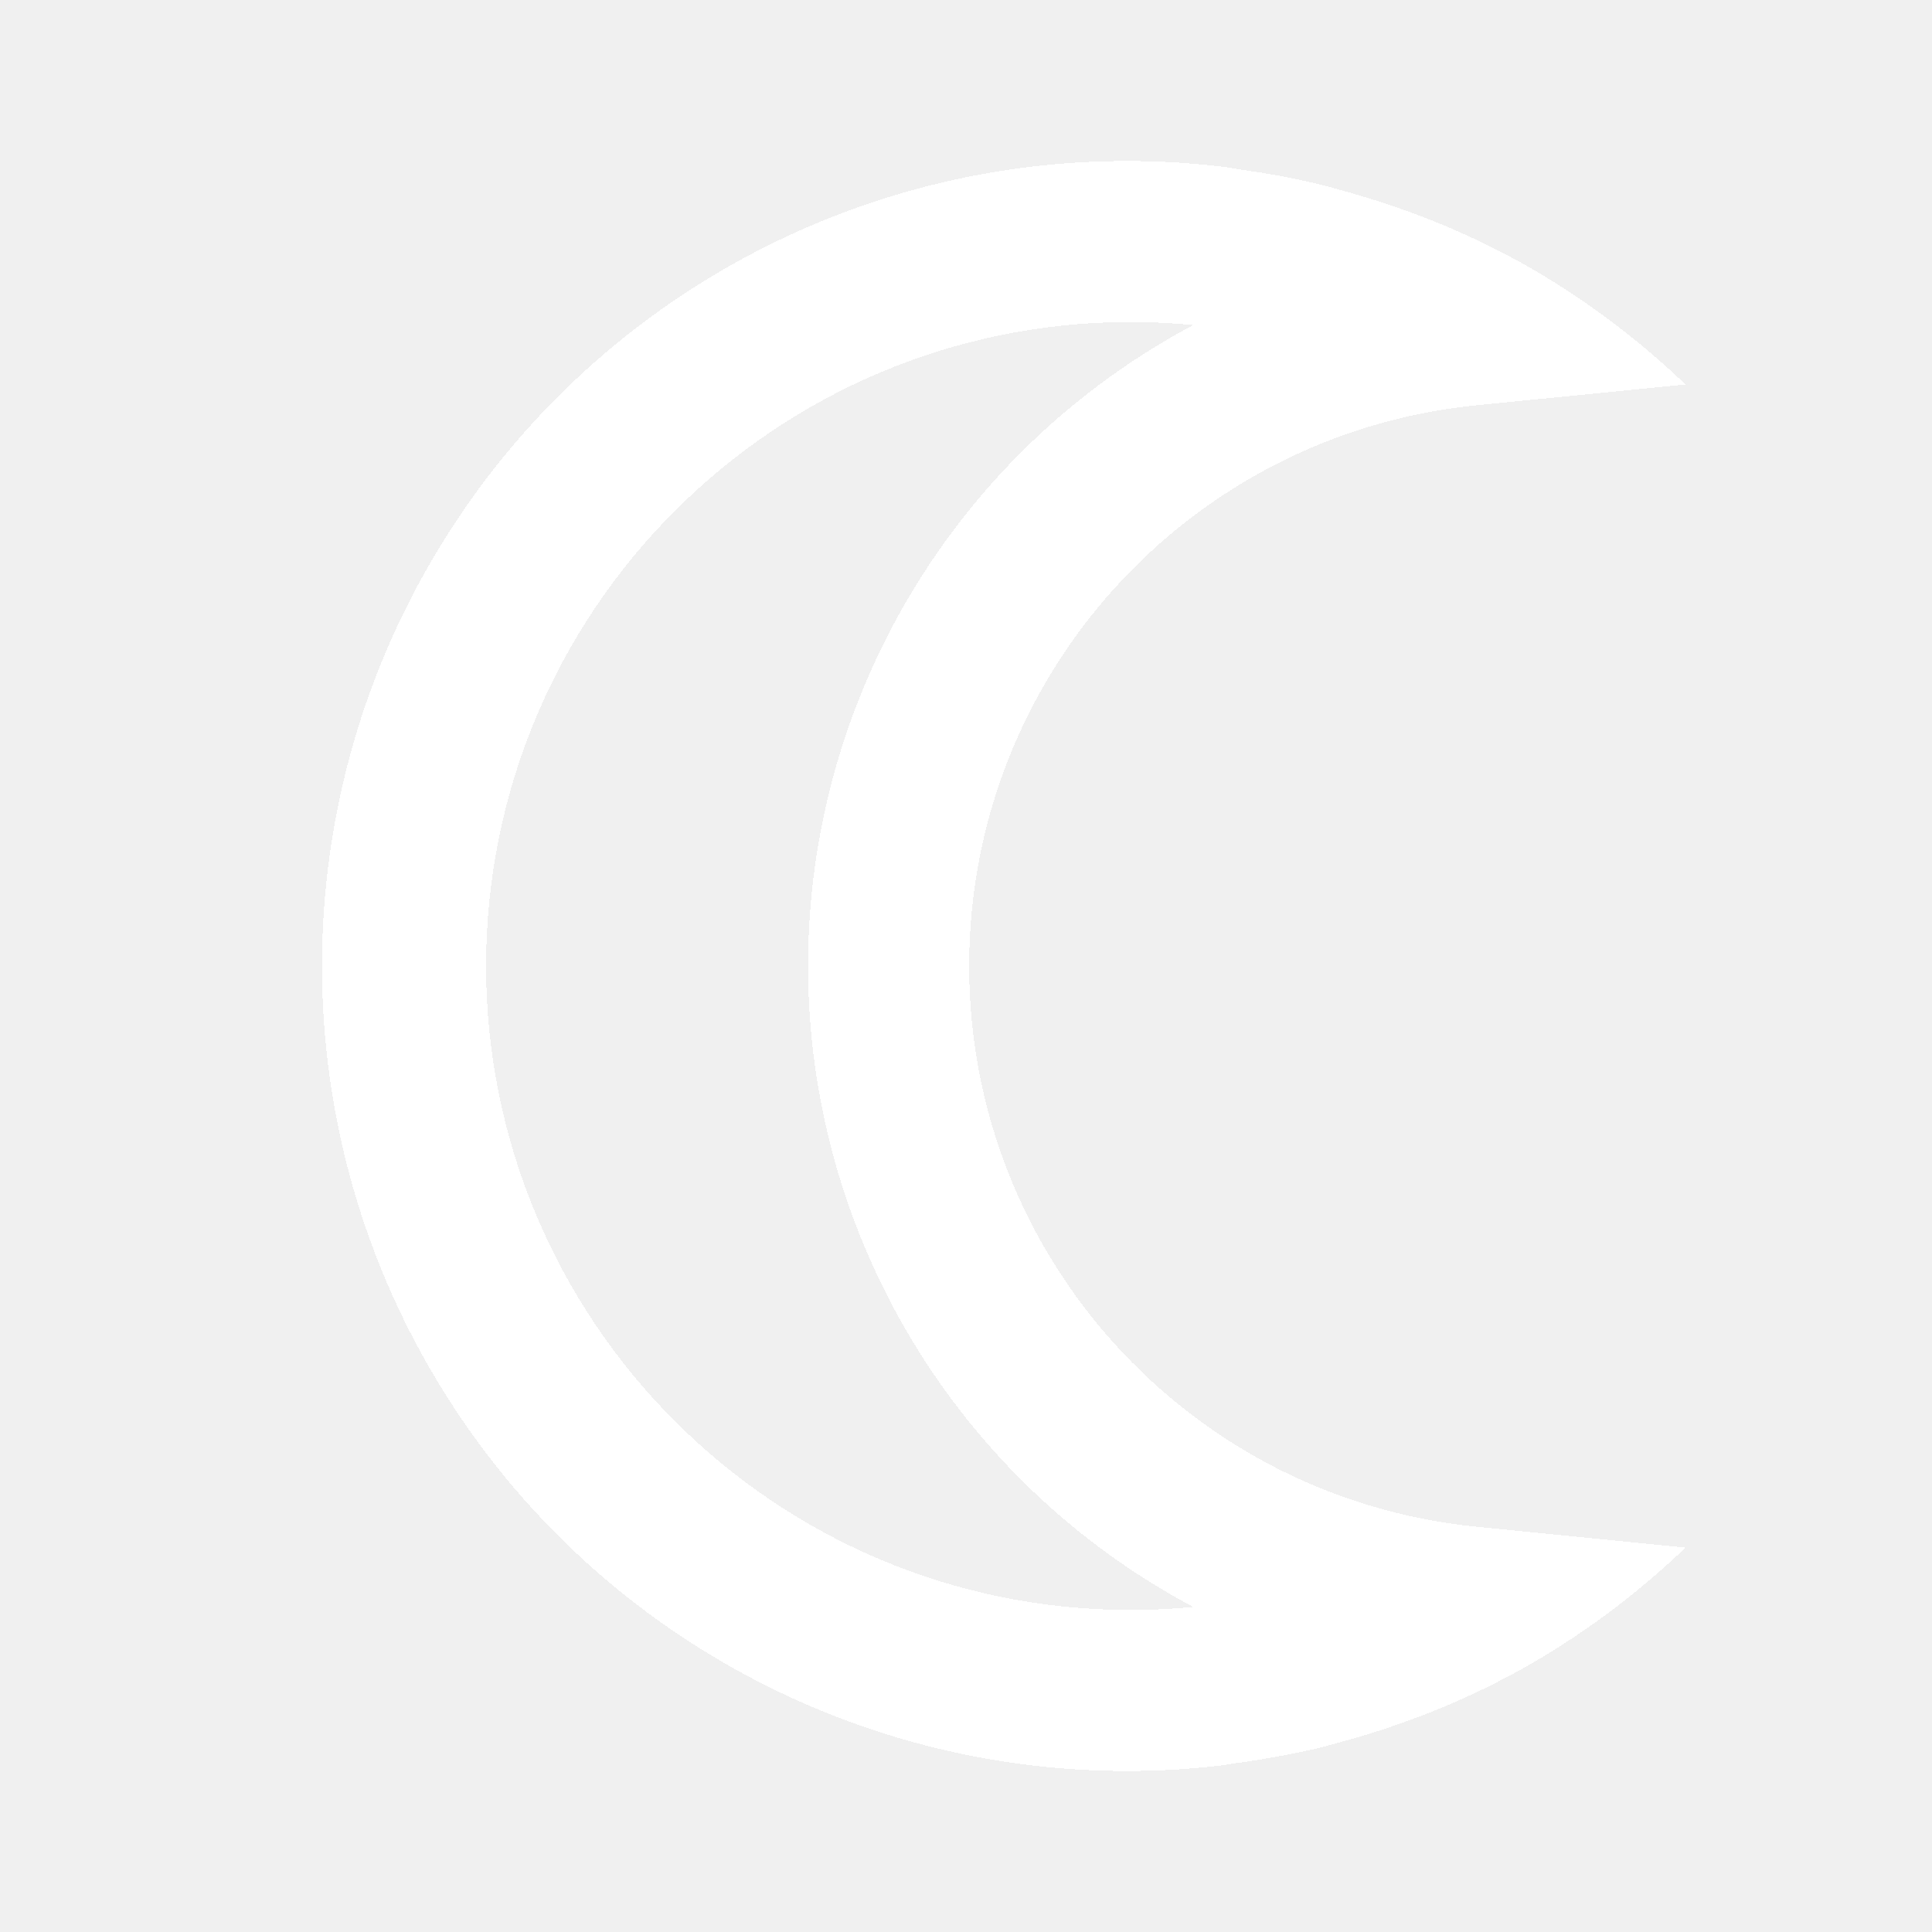
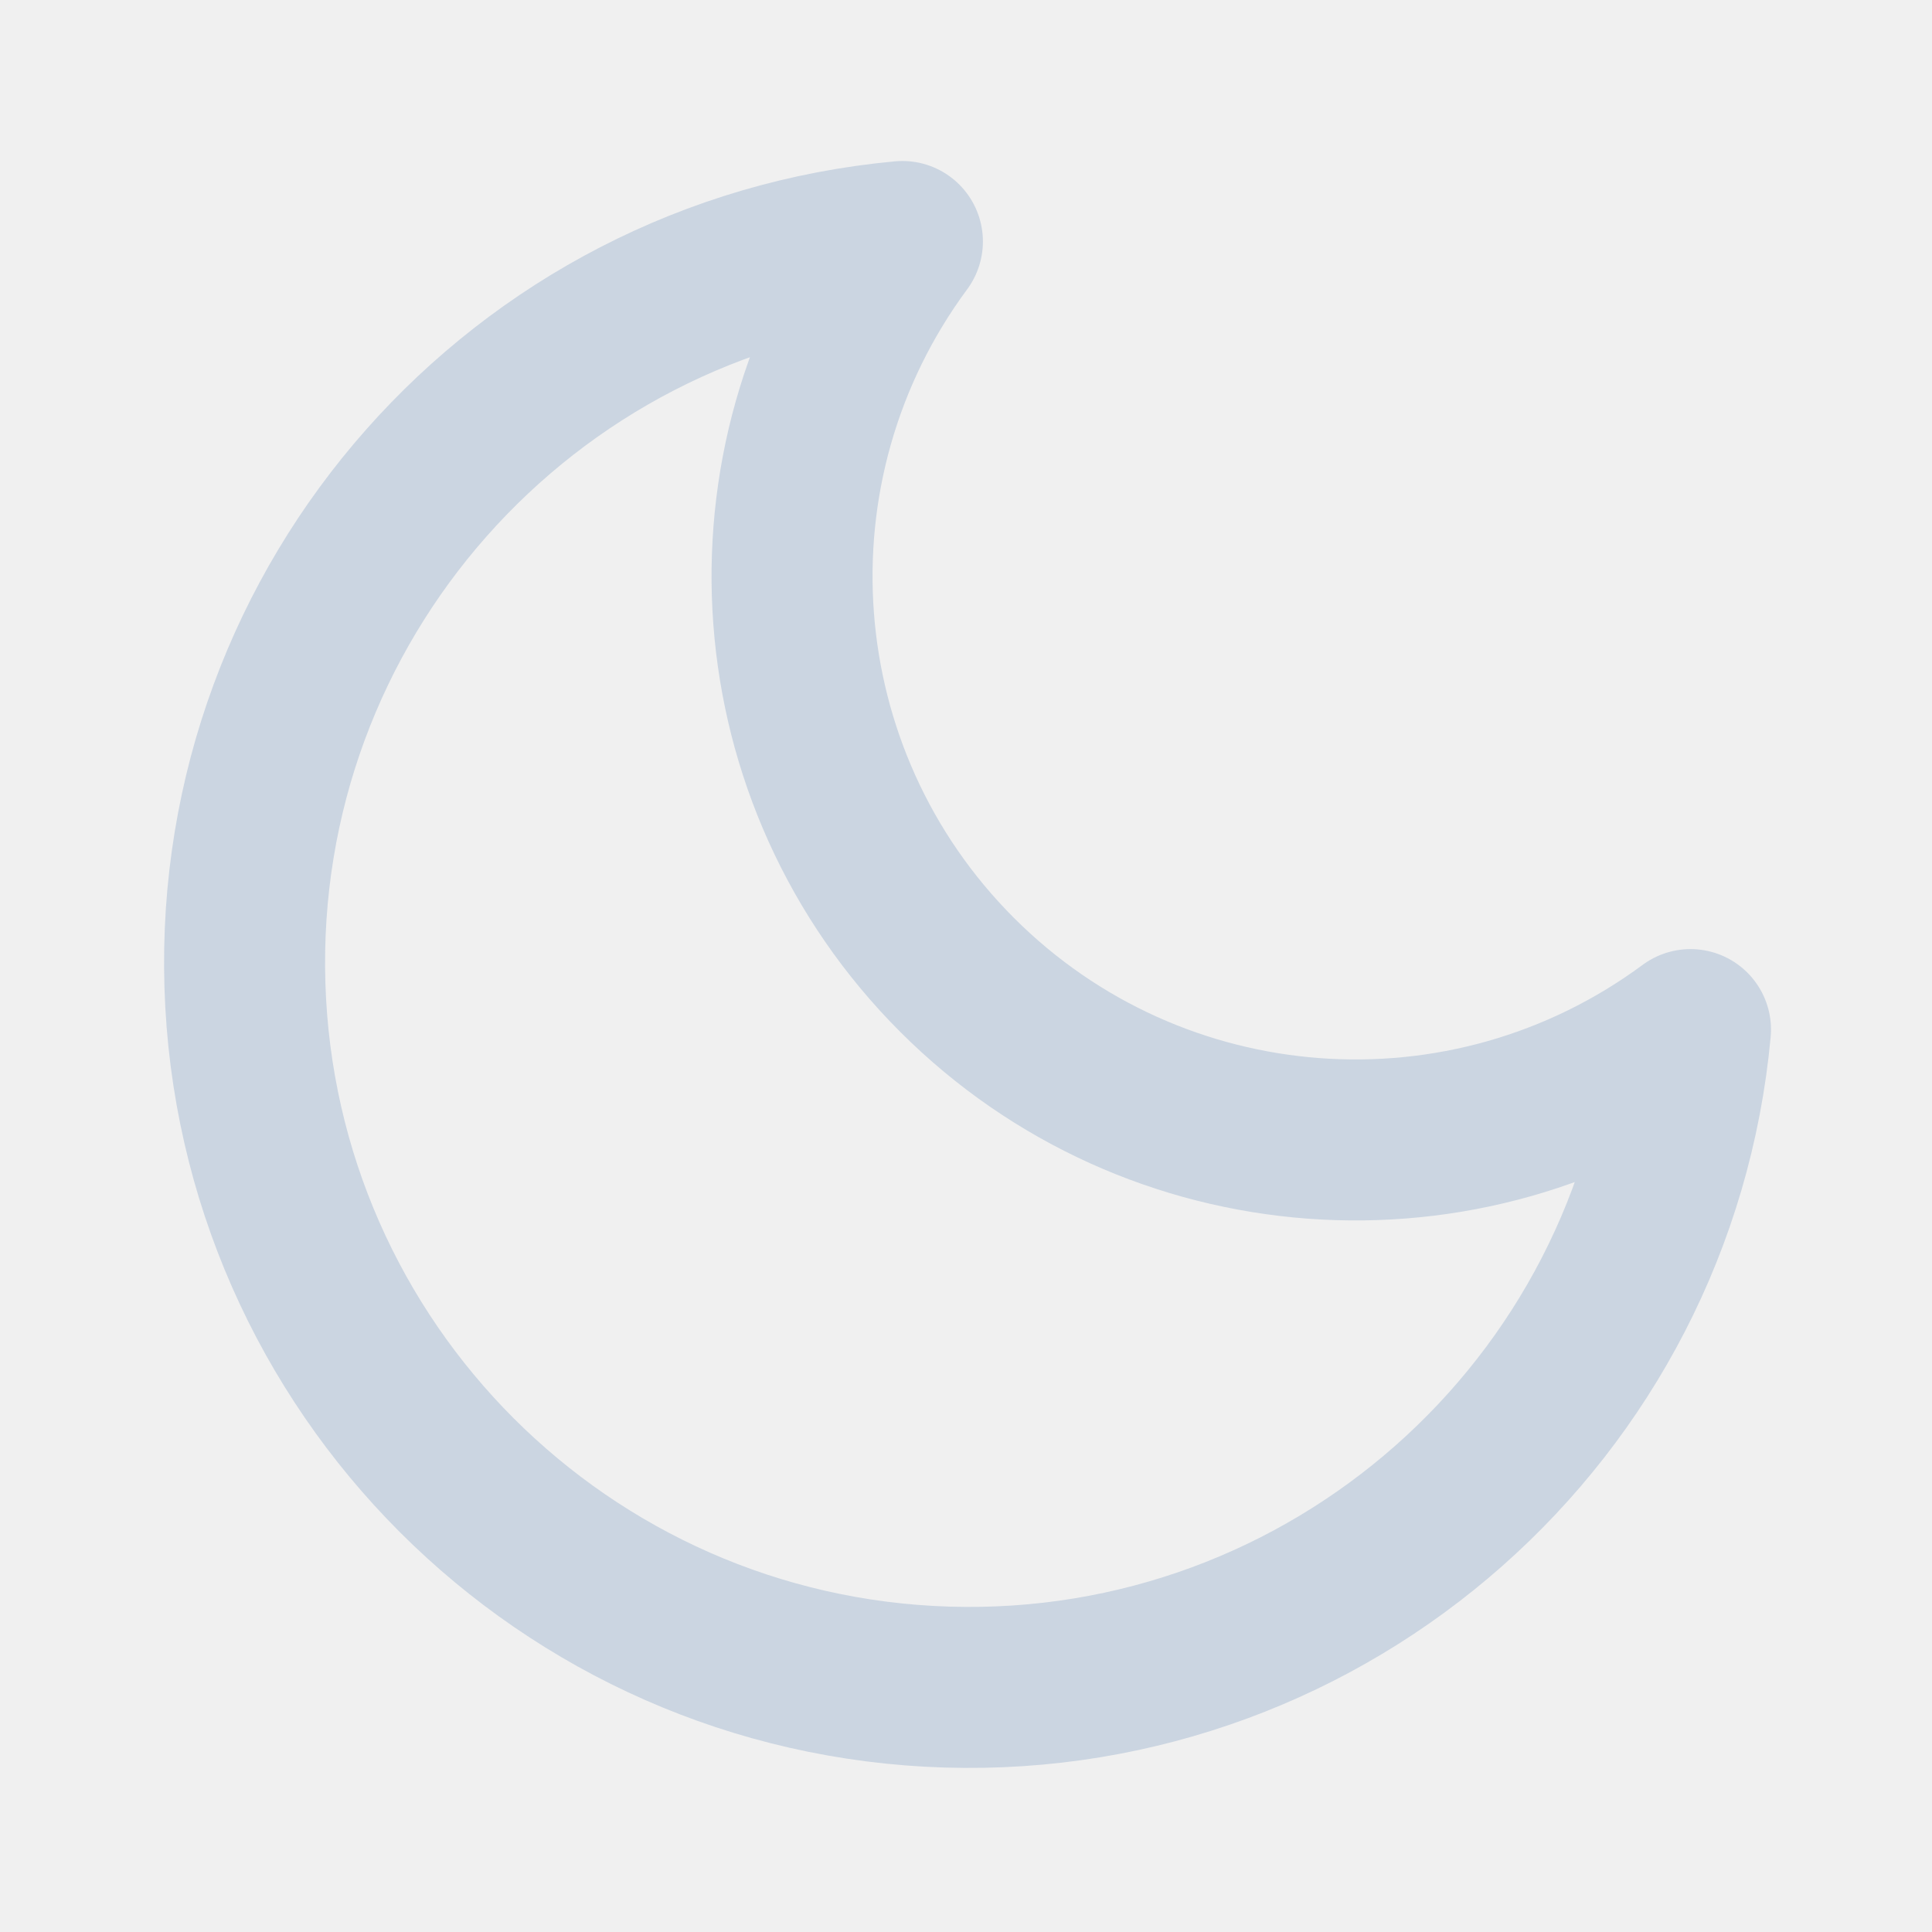
- <svg xmlns="http://www.w3.org/2000/svg" xmlns:xlink="http://www.w3.org/1999/xlink" width="24px" height="24px" viewBox="0 0 24 24" version="1.1" shape-rendering="crispEdges">
-   <defs>
-     <polygon id="path-1" points="0 0 16.938 0 16.938 20 0 20" />
-   </defs>
-   <g id="Top-BarTheme" stroke="none" stroke-width="1" fill="none" fill-rule="evenodd">
-     <g id="Group-3" transform="translate(4, 2)">
-       <mask id="mask-2" fill="white">
-         <use xlink:href="#path-1" />
-       </mask>
-       <g id="Clip-2" />
-       <path d="M10.038,2 C10.302,2 10.563,2.013 10.823,2.038 C7.879,3.604 6.038,6.666 6.038,10 C6.038,13.335 7.879,16.397 10.823,17.962 C10.563,17.987 10.302,18 10.038,18 C5.622,17.995 2.043,14.416 2.038,10 C2.043,5.584 5.622,2.005 10.038,2 M11.182,19.93 C11.266,19.92 11.346,19.9 11.428,19.893 C11.728,19.85 12.035,19.792 12.334,19.726 C12.415,19.706 12.494,19.685 12.573,19.663 C12.88,19.582 13.184,19.488 13.48,19.379 C13.542,19.356 13.604,19.335 13.665,19.312 C14.018,19.176 14.364,19.02 14.7,18.843 L14.874,18.751 C15.625,18.333 16.318,17.819 16.938,17.225 L14.33,16.964 C10.757,16.601 8.039,13.592 8.039,10 C8.039,6.409 10.757,3.4 14.33,3.036 L16.938,2.776 C16.317,2.181 15.623,1.668 14.872,1.249 L14.697,1.157 C14.361,0.981 14.016,0.825 13.662,0.689 C13.601,0.665 13.539,0.644 13.477,0.621 C13.177,0.512 12.877,0.421 12.57,0.337 C12.491,0.316 12.412,0.294 12.331,0.275 C12.031,0.205 11.731,0.151 11.425,0.108 C11.343,0.096 11.263,0.08 11.182,0.07 C7.351,-0.385 3.602,1.401 1.544,4.663 C-0.515,7.923 -0.515,12.077 1.544,15.338 C3.602,18.599 7.351,20.386 11.182,19.93" id="Fill-1" fill="#FFFFFF" mask="url(#mask-2)" />
-     </g>
-   </g>
+ <svg xmlns="http://www.w3.org/2000/svg" width="24" height="24" viewBox="0 0 24 24" fill="none" stroke="#cbd5e1" stroke-width="2" stroke-linecap="round" stroke-linejoin="round">
+   <path d="M21 12.79A9 9 0 1 1 11.21 3 7 7 0 0 0 21 12.79z" />
</svg>
